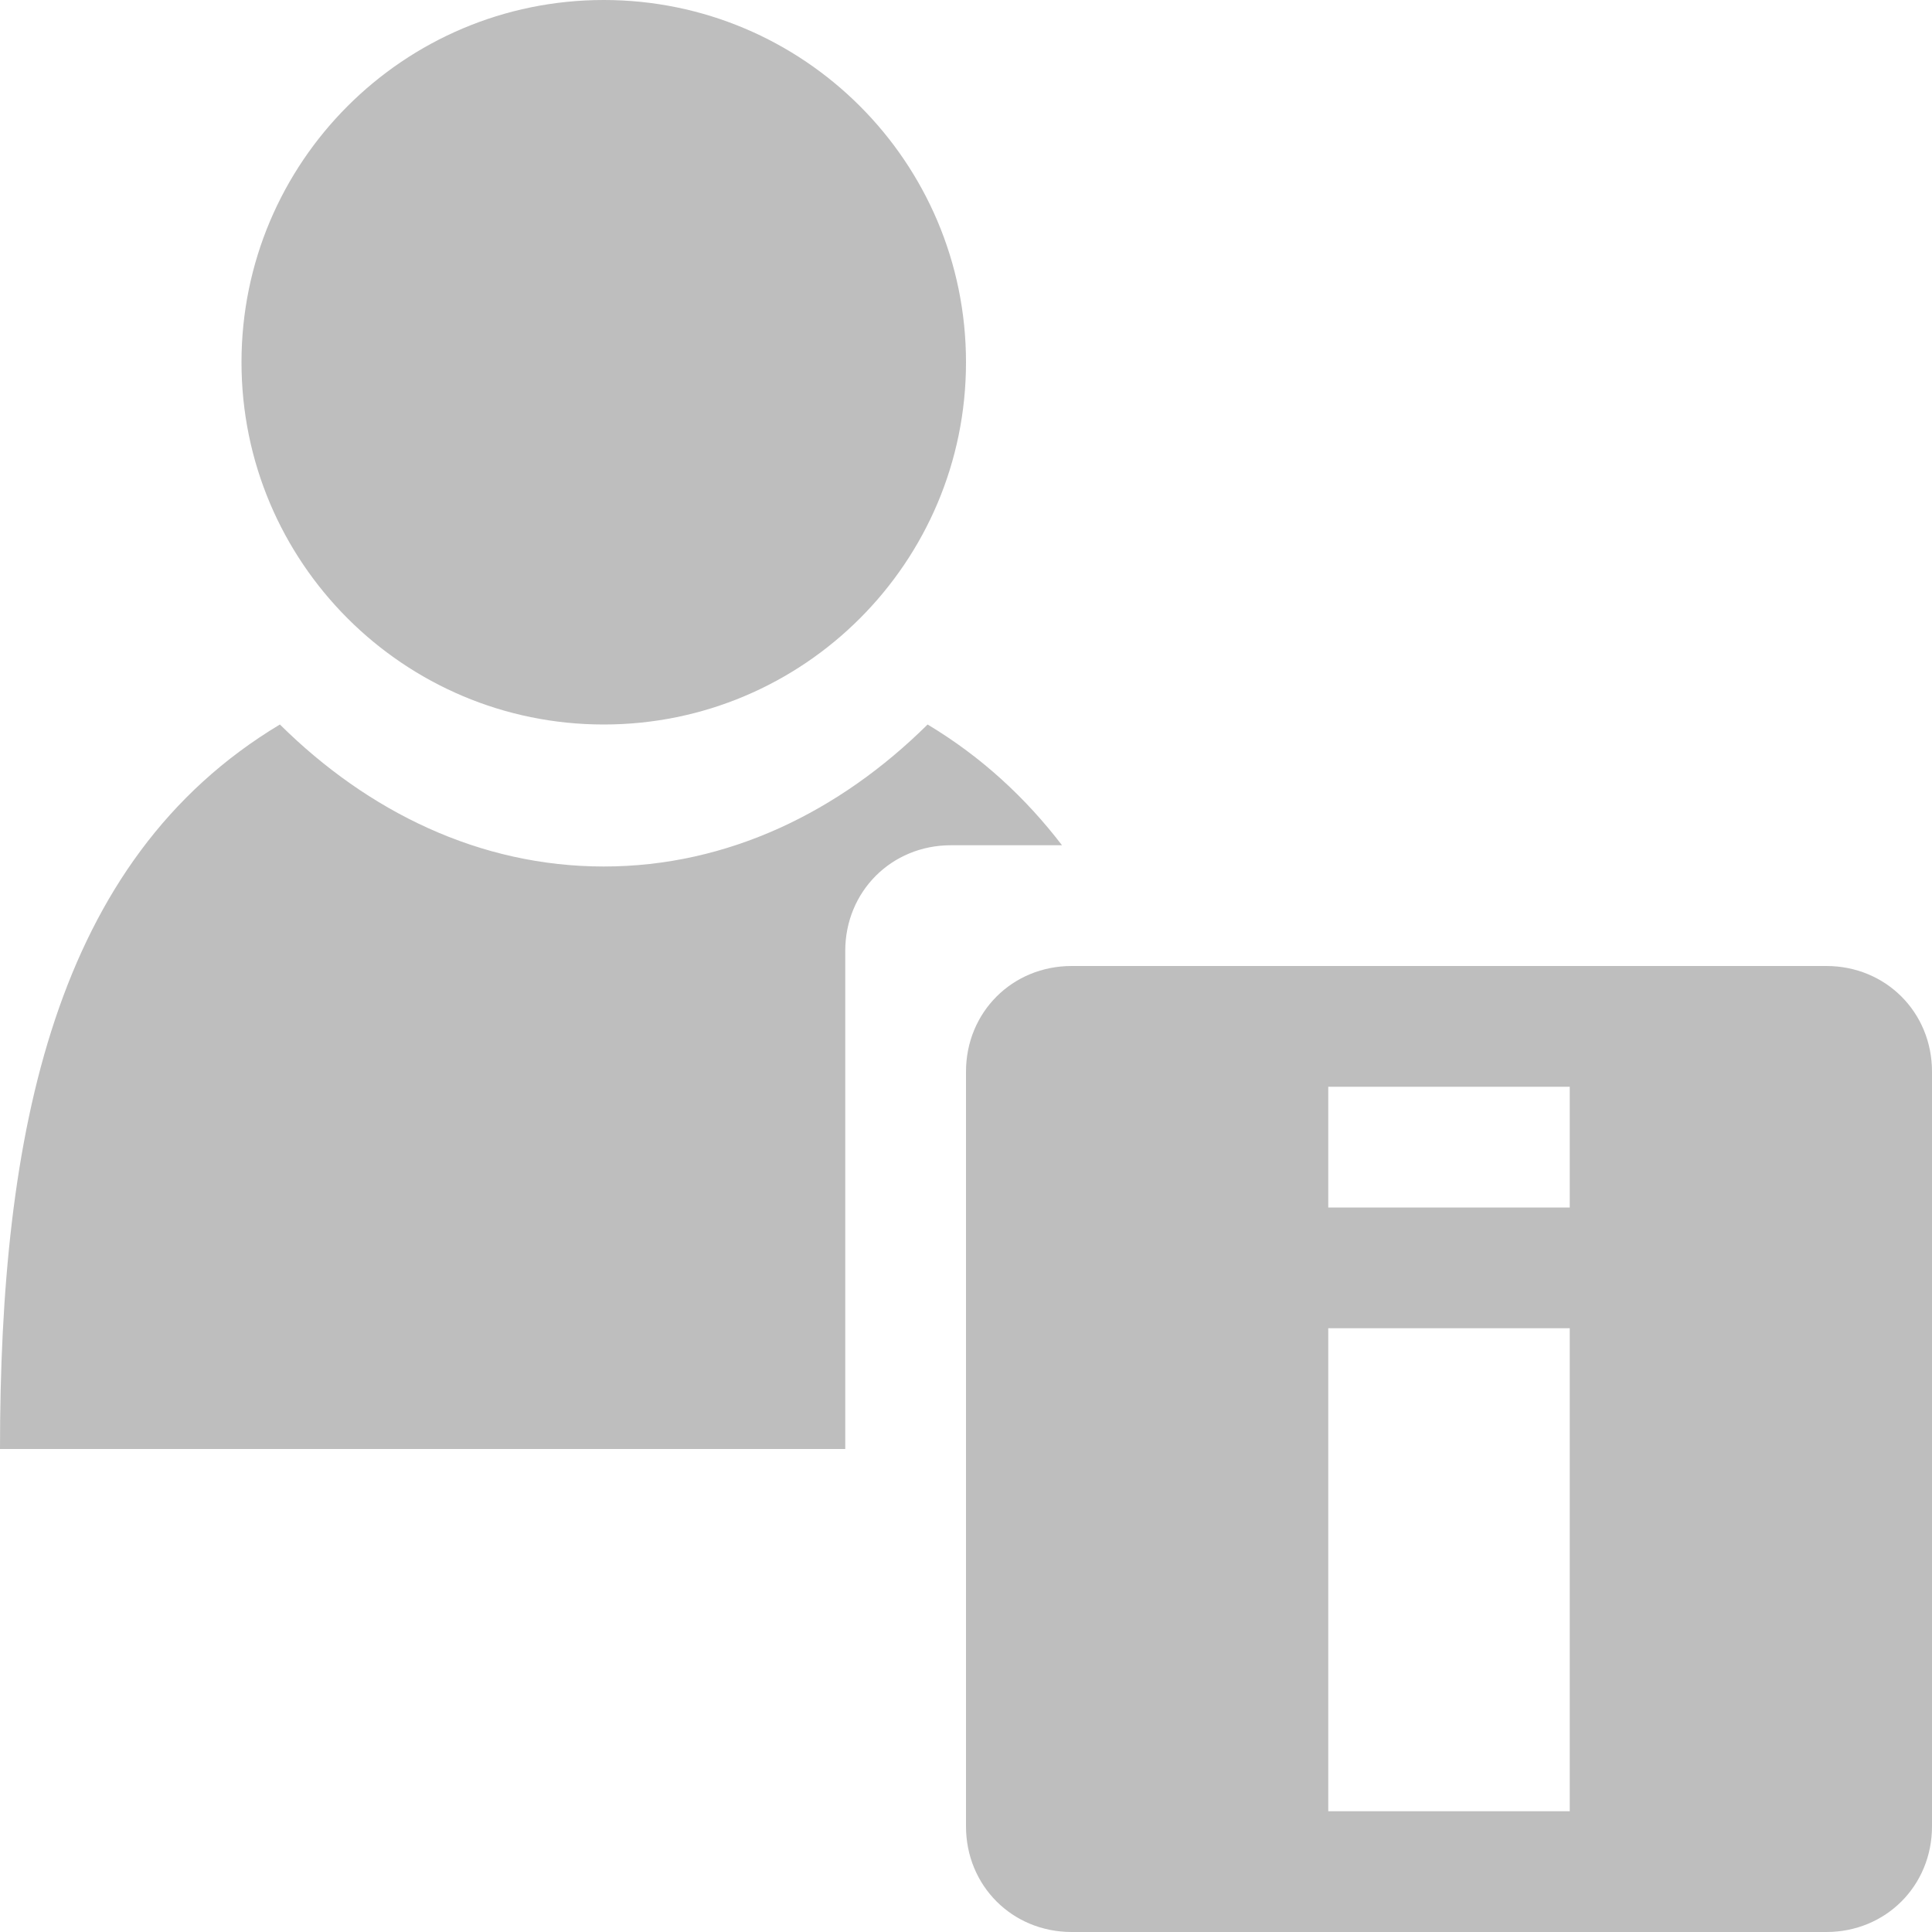
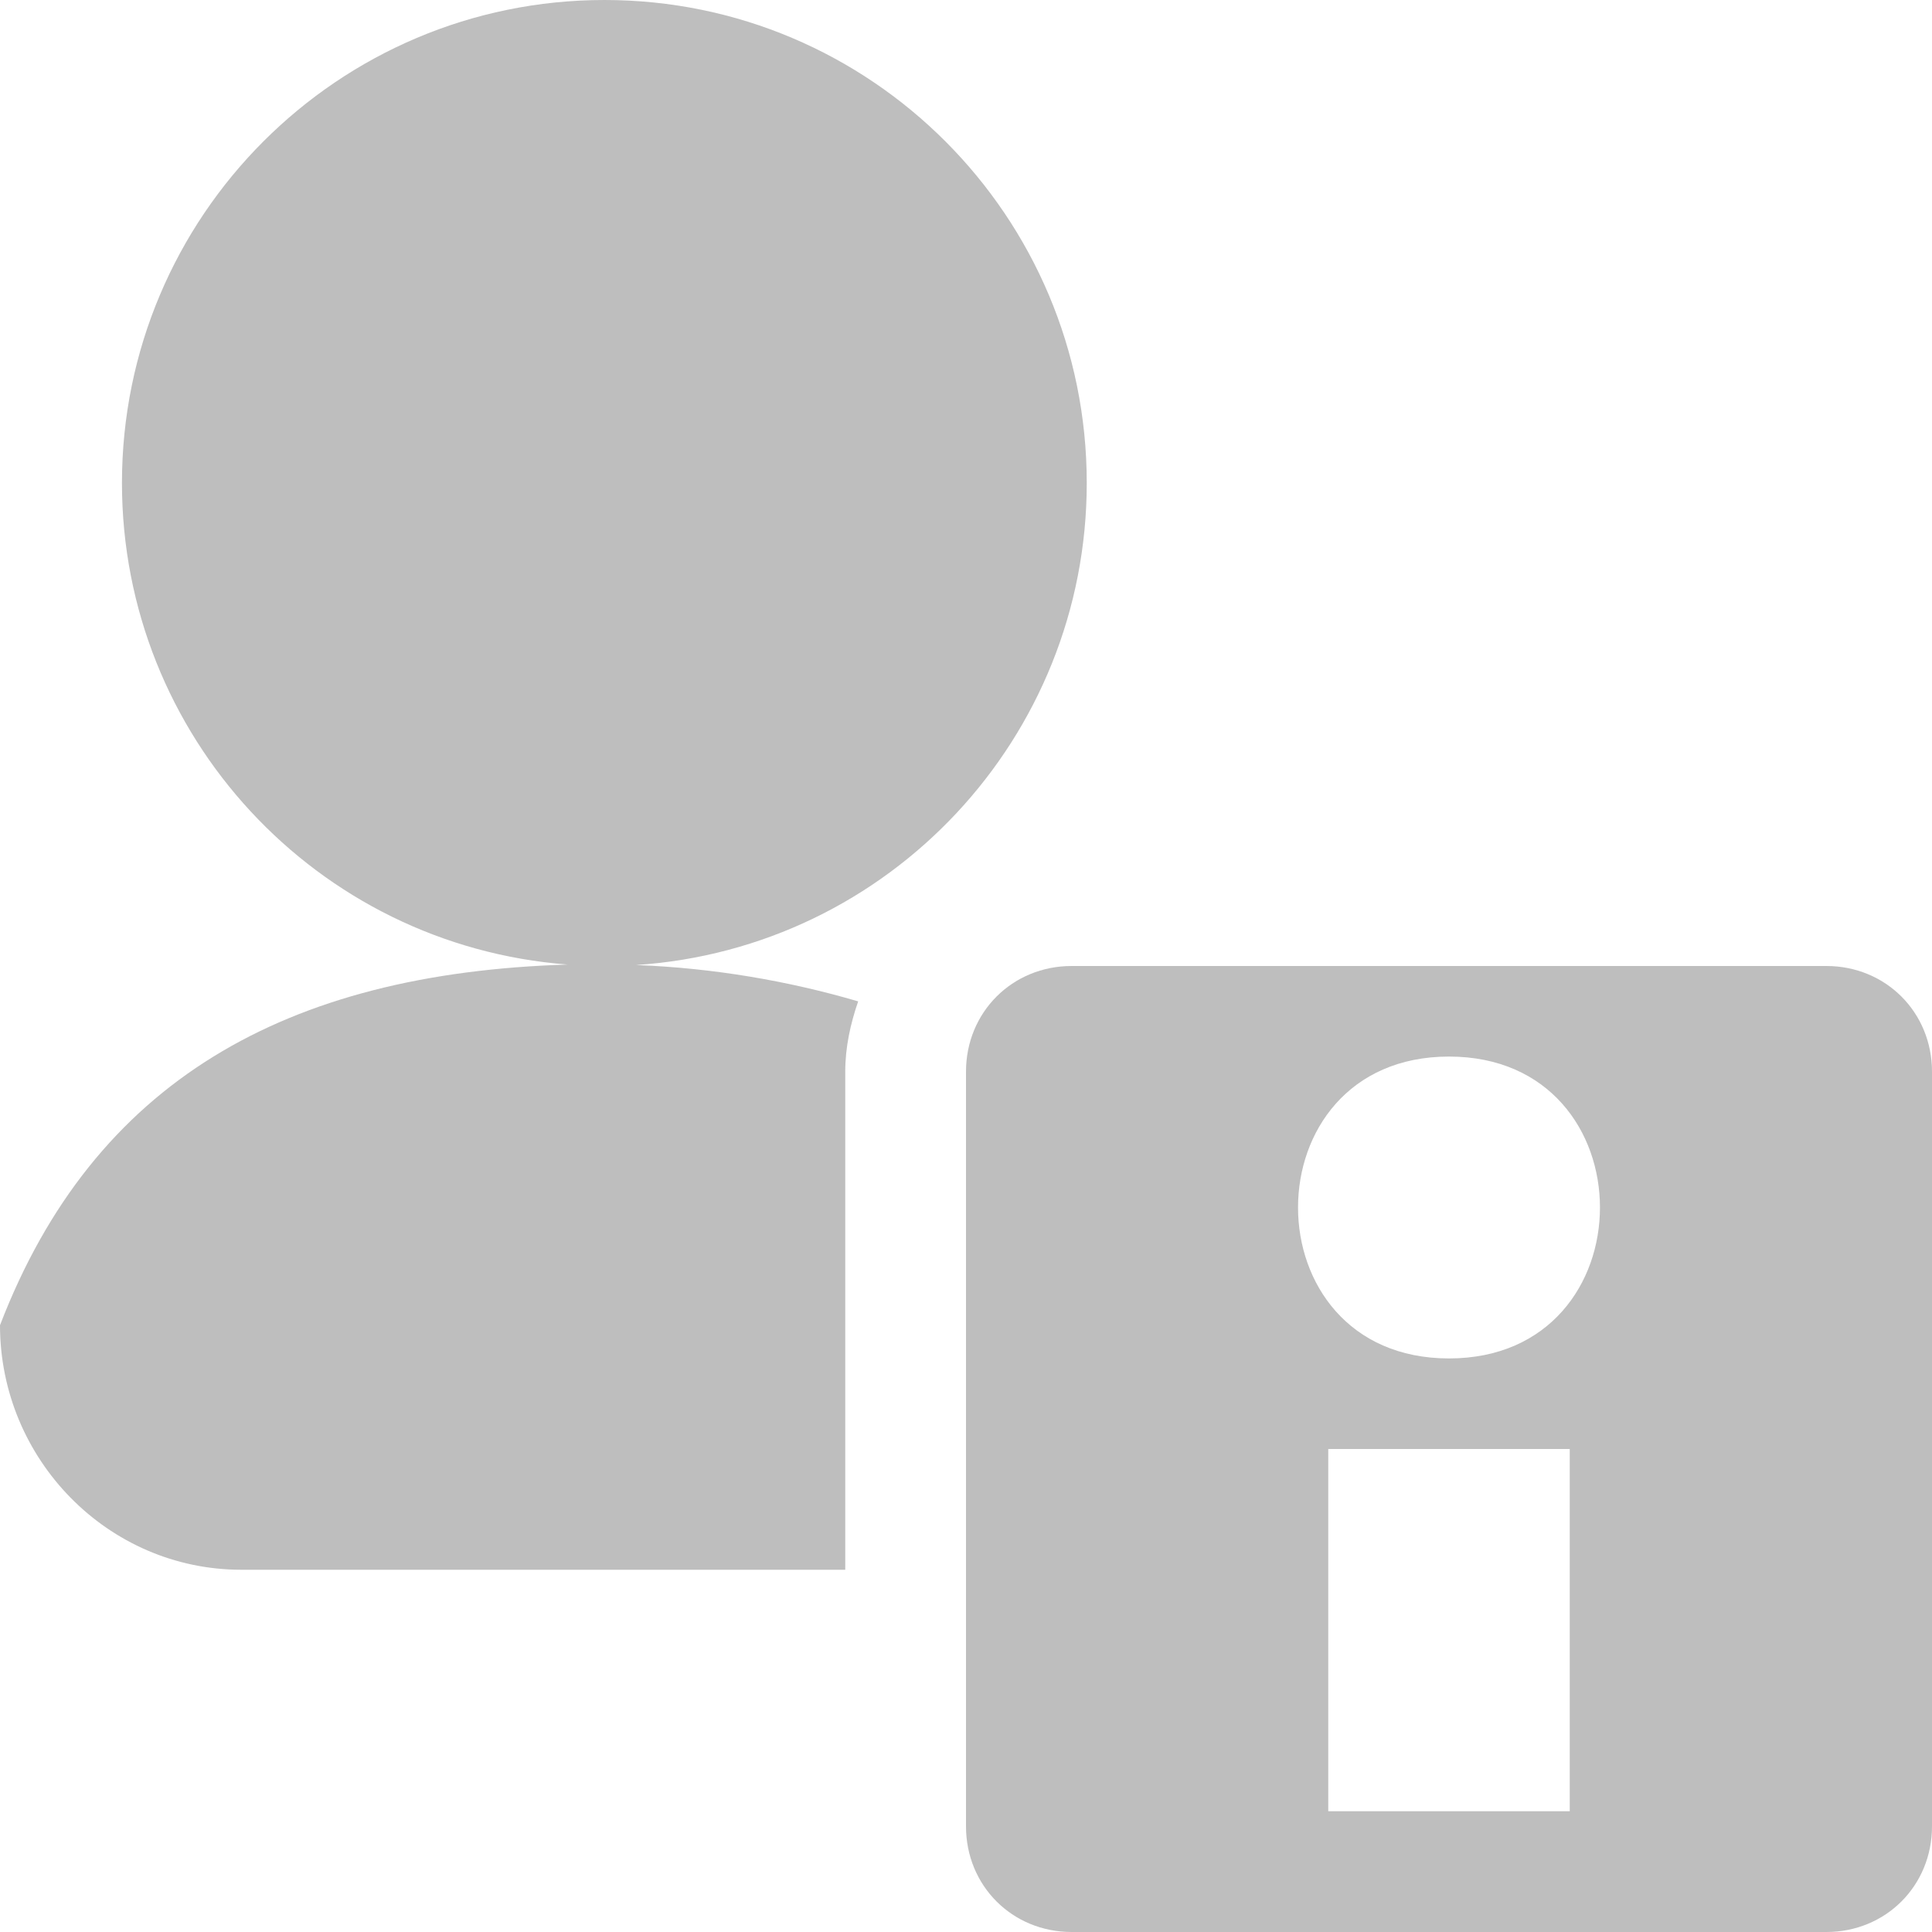
<svg xmlns="http://www.w3.org/2000/svg" xmlns:ns1="http://www.openswatchbook.org/uri/2009/osb" width="16" version="1.1" style="enable-background:new" id="svg7384" height="16">
  <defs id="defs7386">
    <linearGradient ns1:paint="solid" id="linearGradient5606">
      <stop style="stop-color:#000000;stop-opacity:1;" offset="0" id="stop5608" />
    </linearGradient>
    <filter style="color-interpolation-filters:sRGB" id="filter7554">
      <feBlend mode="darken" in2="BackgroundImage" id="feBlend7556" />
    </filter>
  </defs>
  <g transform="translate(-661.0002,-14.99664)" style="display:inline" id="layer9" />
  <g transform="translate(-661.0002,-14.99664)" style="display:inline;filter:url(#filter7554)" id="layer10" />
  <g transform="translate(-420,-631.9966)" style="display:inline" id="layer1" />
  <g transform="translate(-661.0002,-14.99664)" style="display:inline" id="layer14" />
  <g transform="translate(-661.0002,-14.99664)" style="display:inline" id="layer15" />
  <g transform="translate(-661.0002,-14.99664)" style="display:inline" id="g71291" />
  <g transform="translate(-420,-481.9966)" style="display:inline" id="layer2" />
-   <path style="color:#bebebe;display:inline;overflow:visible;visibility:visible;fill:#bebebe;fill-opacity:1;fill-rule:nonzero;stroke:none;stroke-width:2;marker:none;enable-background:accumulate" d="m 8,3 a 3,3 0 0 1 -3,3 3,3 0 0 1 -3,-3 3,3 0 0 1 3,-3 3,3 0 0 1 3,3 z" id="path9221" />
-   <path d="m 8.875,8 c -0.492,0 -0.875,0.383 -0.875,0.875 l 0,6.25 c 0,0.492 0.383,0.875 0.875,0.875 l 6.25,0 c 0.492,0 0.875,-0.383 0.875,-0.875 l 0,-6.25 c 0,-0.492 -0.383,-0.875 -0.875,-0.875 z m 2.125,1 2,0 0,1 -2,0 z m 0,2 2,0 0,4 -2,0 z" id="path9233" style="color:#bebebe;display:inline;overflow:visible;visibility:visible;fill:#bebebe;fill-opacity:1;fill-rule:nonzero;stroke:none;stroke-width:2;marker:none;enable-background:accumulate" />
-   <path style="fill:#bebebe;fill-opacity:1;fill-rule:evenodd;stroke:none;enable-background:new" d="M 2.318 6 C 0.444 7.124 0 9.388 0 12 L 7 12 L 7 7.875 C 7 7.383 7.383 7 7.875 7 L 8.795 7 C 8.496 6.61 8.132 6.27 7.682 6 C 6.953 6.722 6.028 7.176 5 7.176 C 3.972 7.176 3.047 6.722 2.318 6 z " id="path6729-2-2" />
+   <path id="path9233" style="color:#bebebe;display:inline;overflow:visible;visibility:visible;fill:#bebebe;fill-opacity:1;fill-rule:nonzero;stroke:none;stroke-width:2;marker:none;enable-background:accumulate" d="M 8.875 8 C 8.383 8 8 8.383 8 8.875 L 8 15.125 C 8 15.617 8.383 16 8.875 16 L 15.125 16 C 15.617 16 16 15.617 16 15.125 L 16 8.875 C 16 8.383 15.617 8 15.125 8 L 8.875 8 z M 12 8.75 C 13.667 8.75 13.667 11.25 12 11.25 C 10.333 11.25 10.333 8.75 12 8.75 z M 11 12 L 12 12 L 13 12 L 13 15 L 11 15 L 11 12 z " />
  <g transform="translate(-661.0002,-14.99664)" style="display:inline" id="layer12" />
+   <path id="path883" style="fill:#bebebe;fill-opacity:1;stroke:none;stroke-width:1.999;stroke-linecap:round;stroke-linejoin:round;stroke-opacity:1;enable-background:new;stop-color:#000000" d="M 5.006 0 C 2.8 0 1.01 1.791 1.01 4 C 1.01 6.091 2.619 7.829 4.701 7.988 C 2.37 8.059 0.776 8.954 0 10.975 C 0 12.083 0.892 13 1.998 13 L 7 13 L 7 8.875 C 7 8.672 7.043 8.478 7.107 8.293 C 6.528 8.123 5.904 8.016 5.268 7.992 C 7.367 7.853 9 6.107 9 4 C 9 1.791 7.212 -2.9605947e-16 5.006 0 z M 9 9.244 L 9 12.711 C 9.589 12.356 9.986 11.711 9.986 10.975 C 9.966 10.31 9.588 9.723 9 9.244 z " />
</svg>
